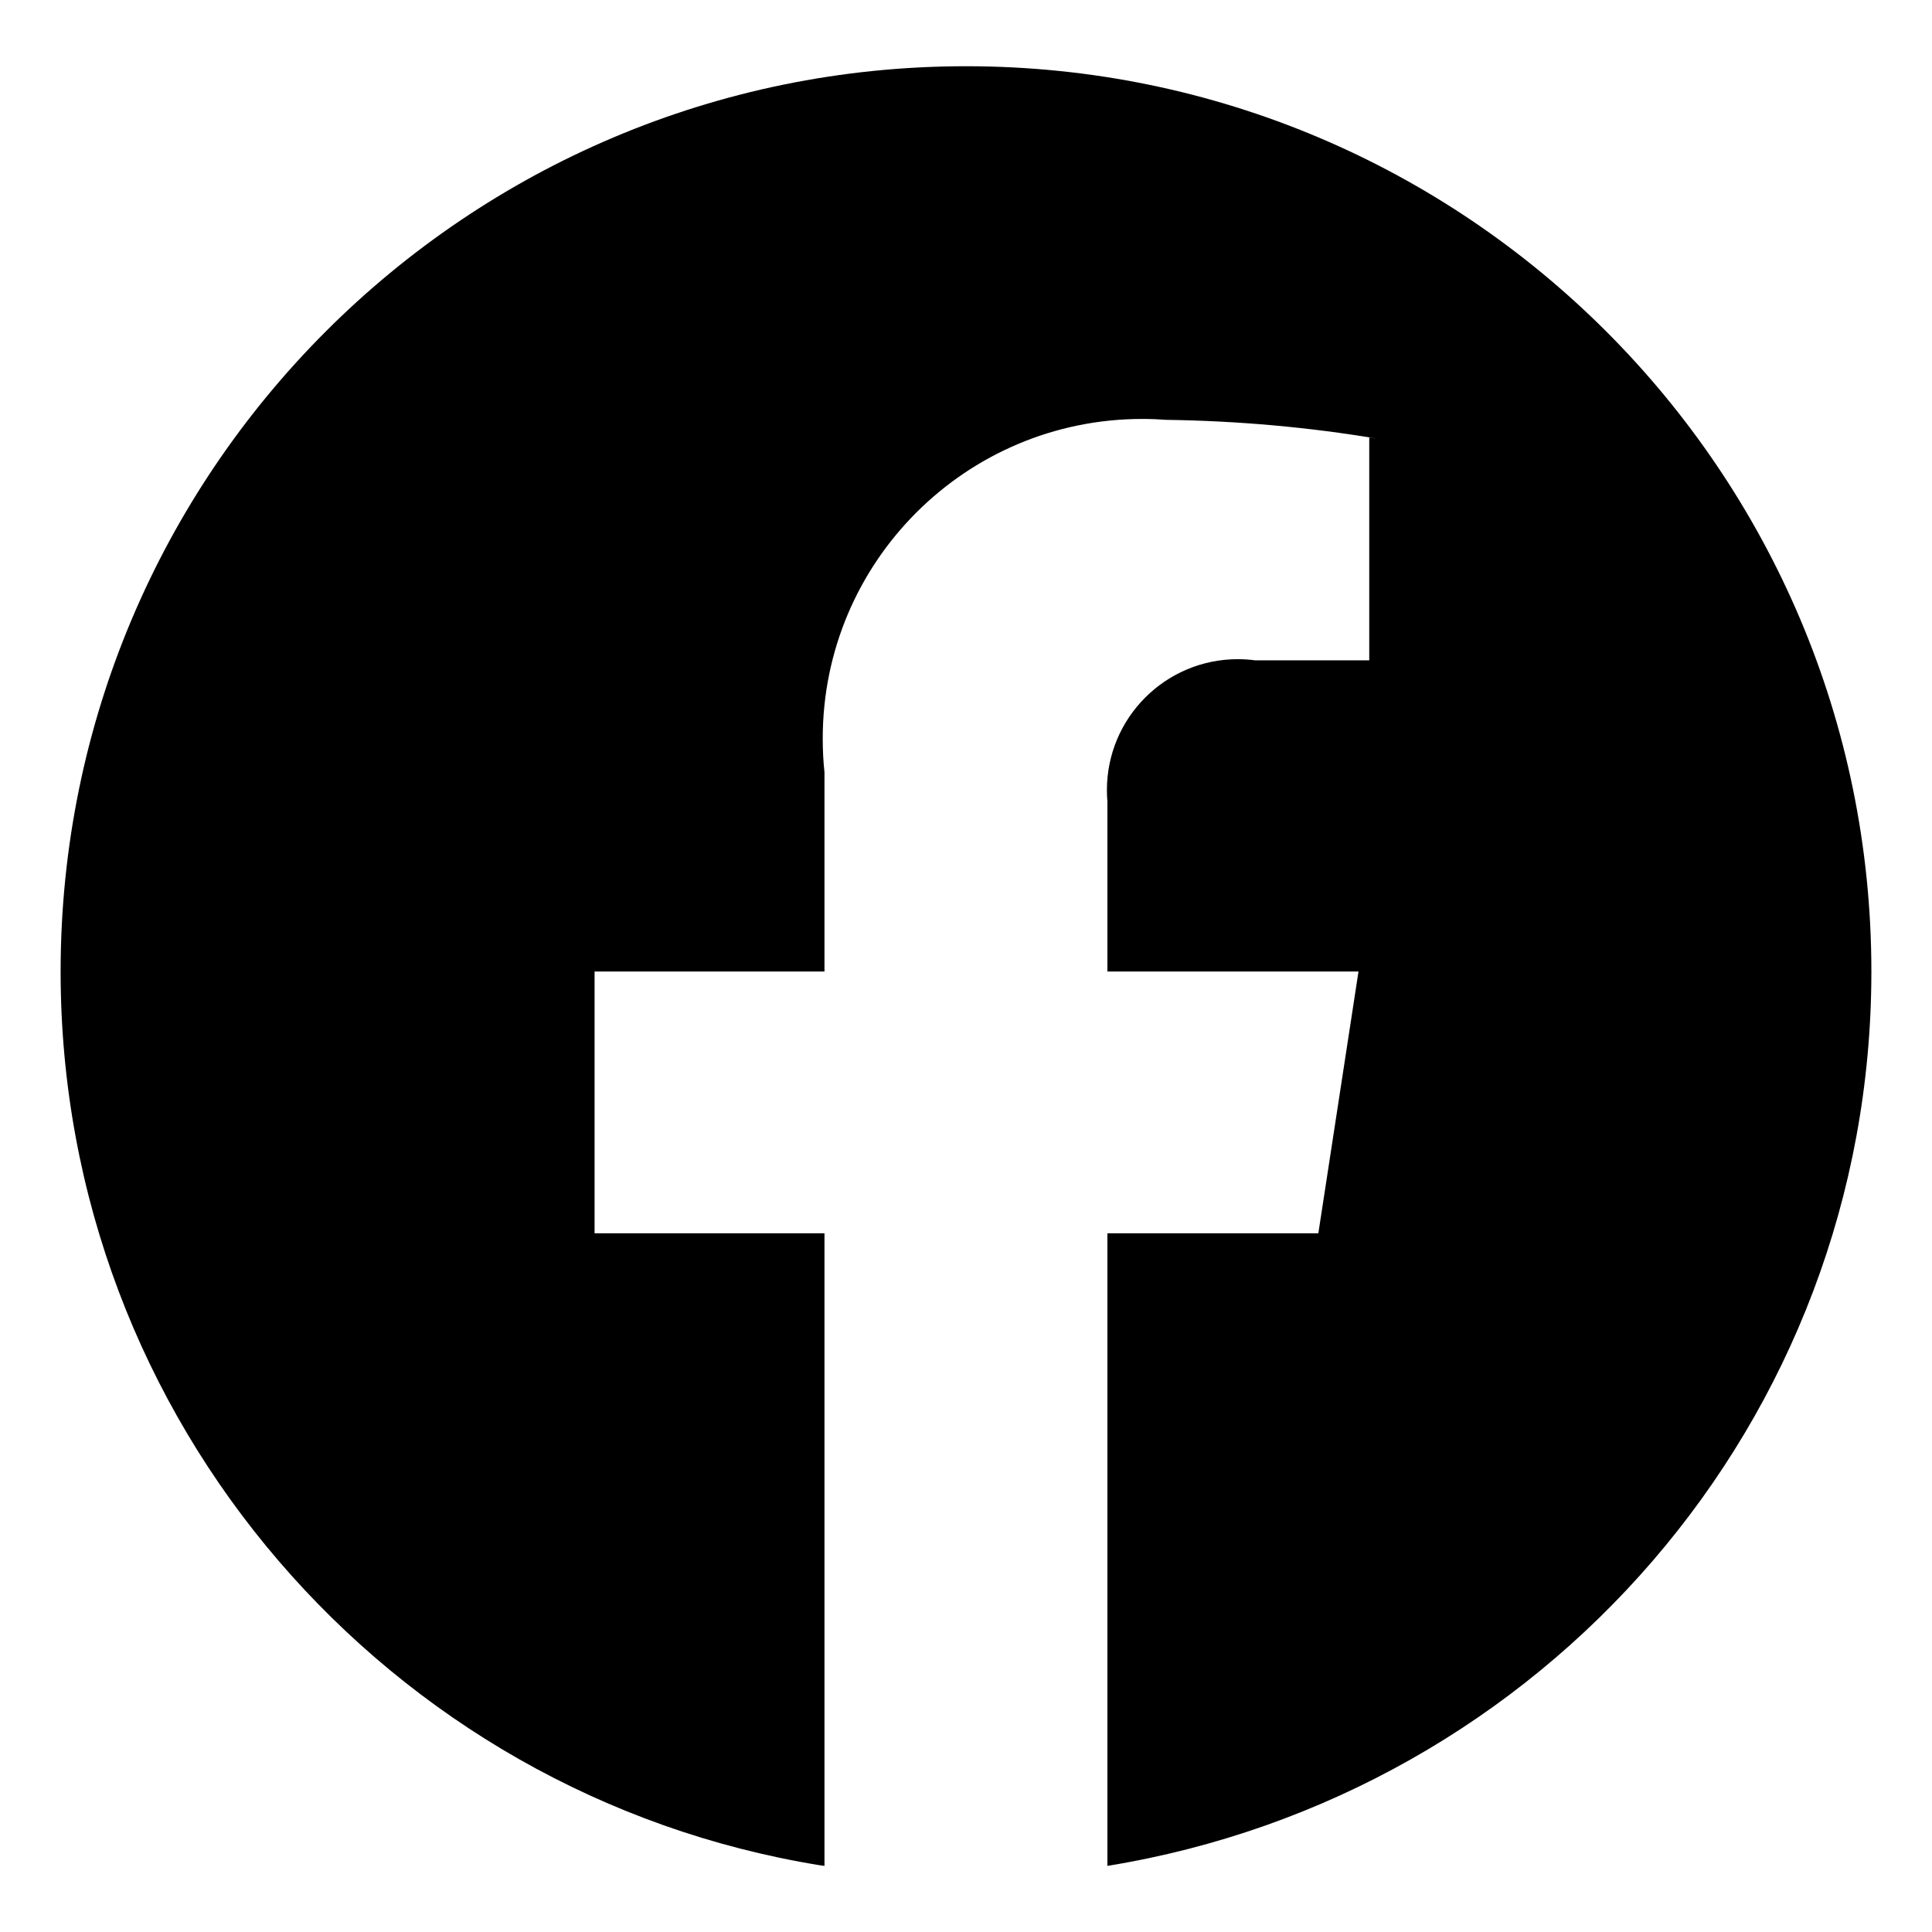
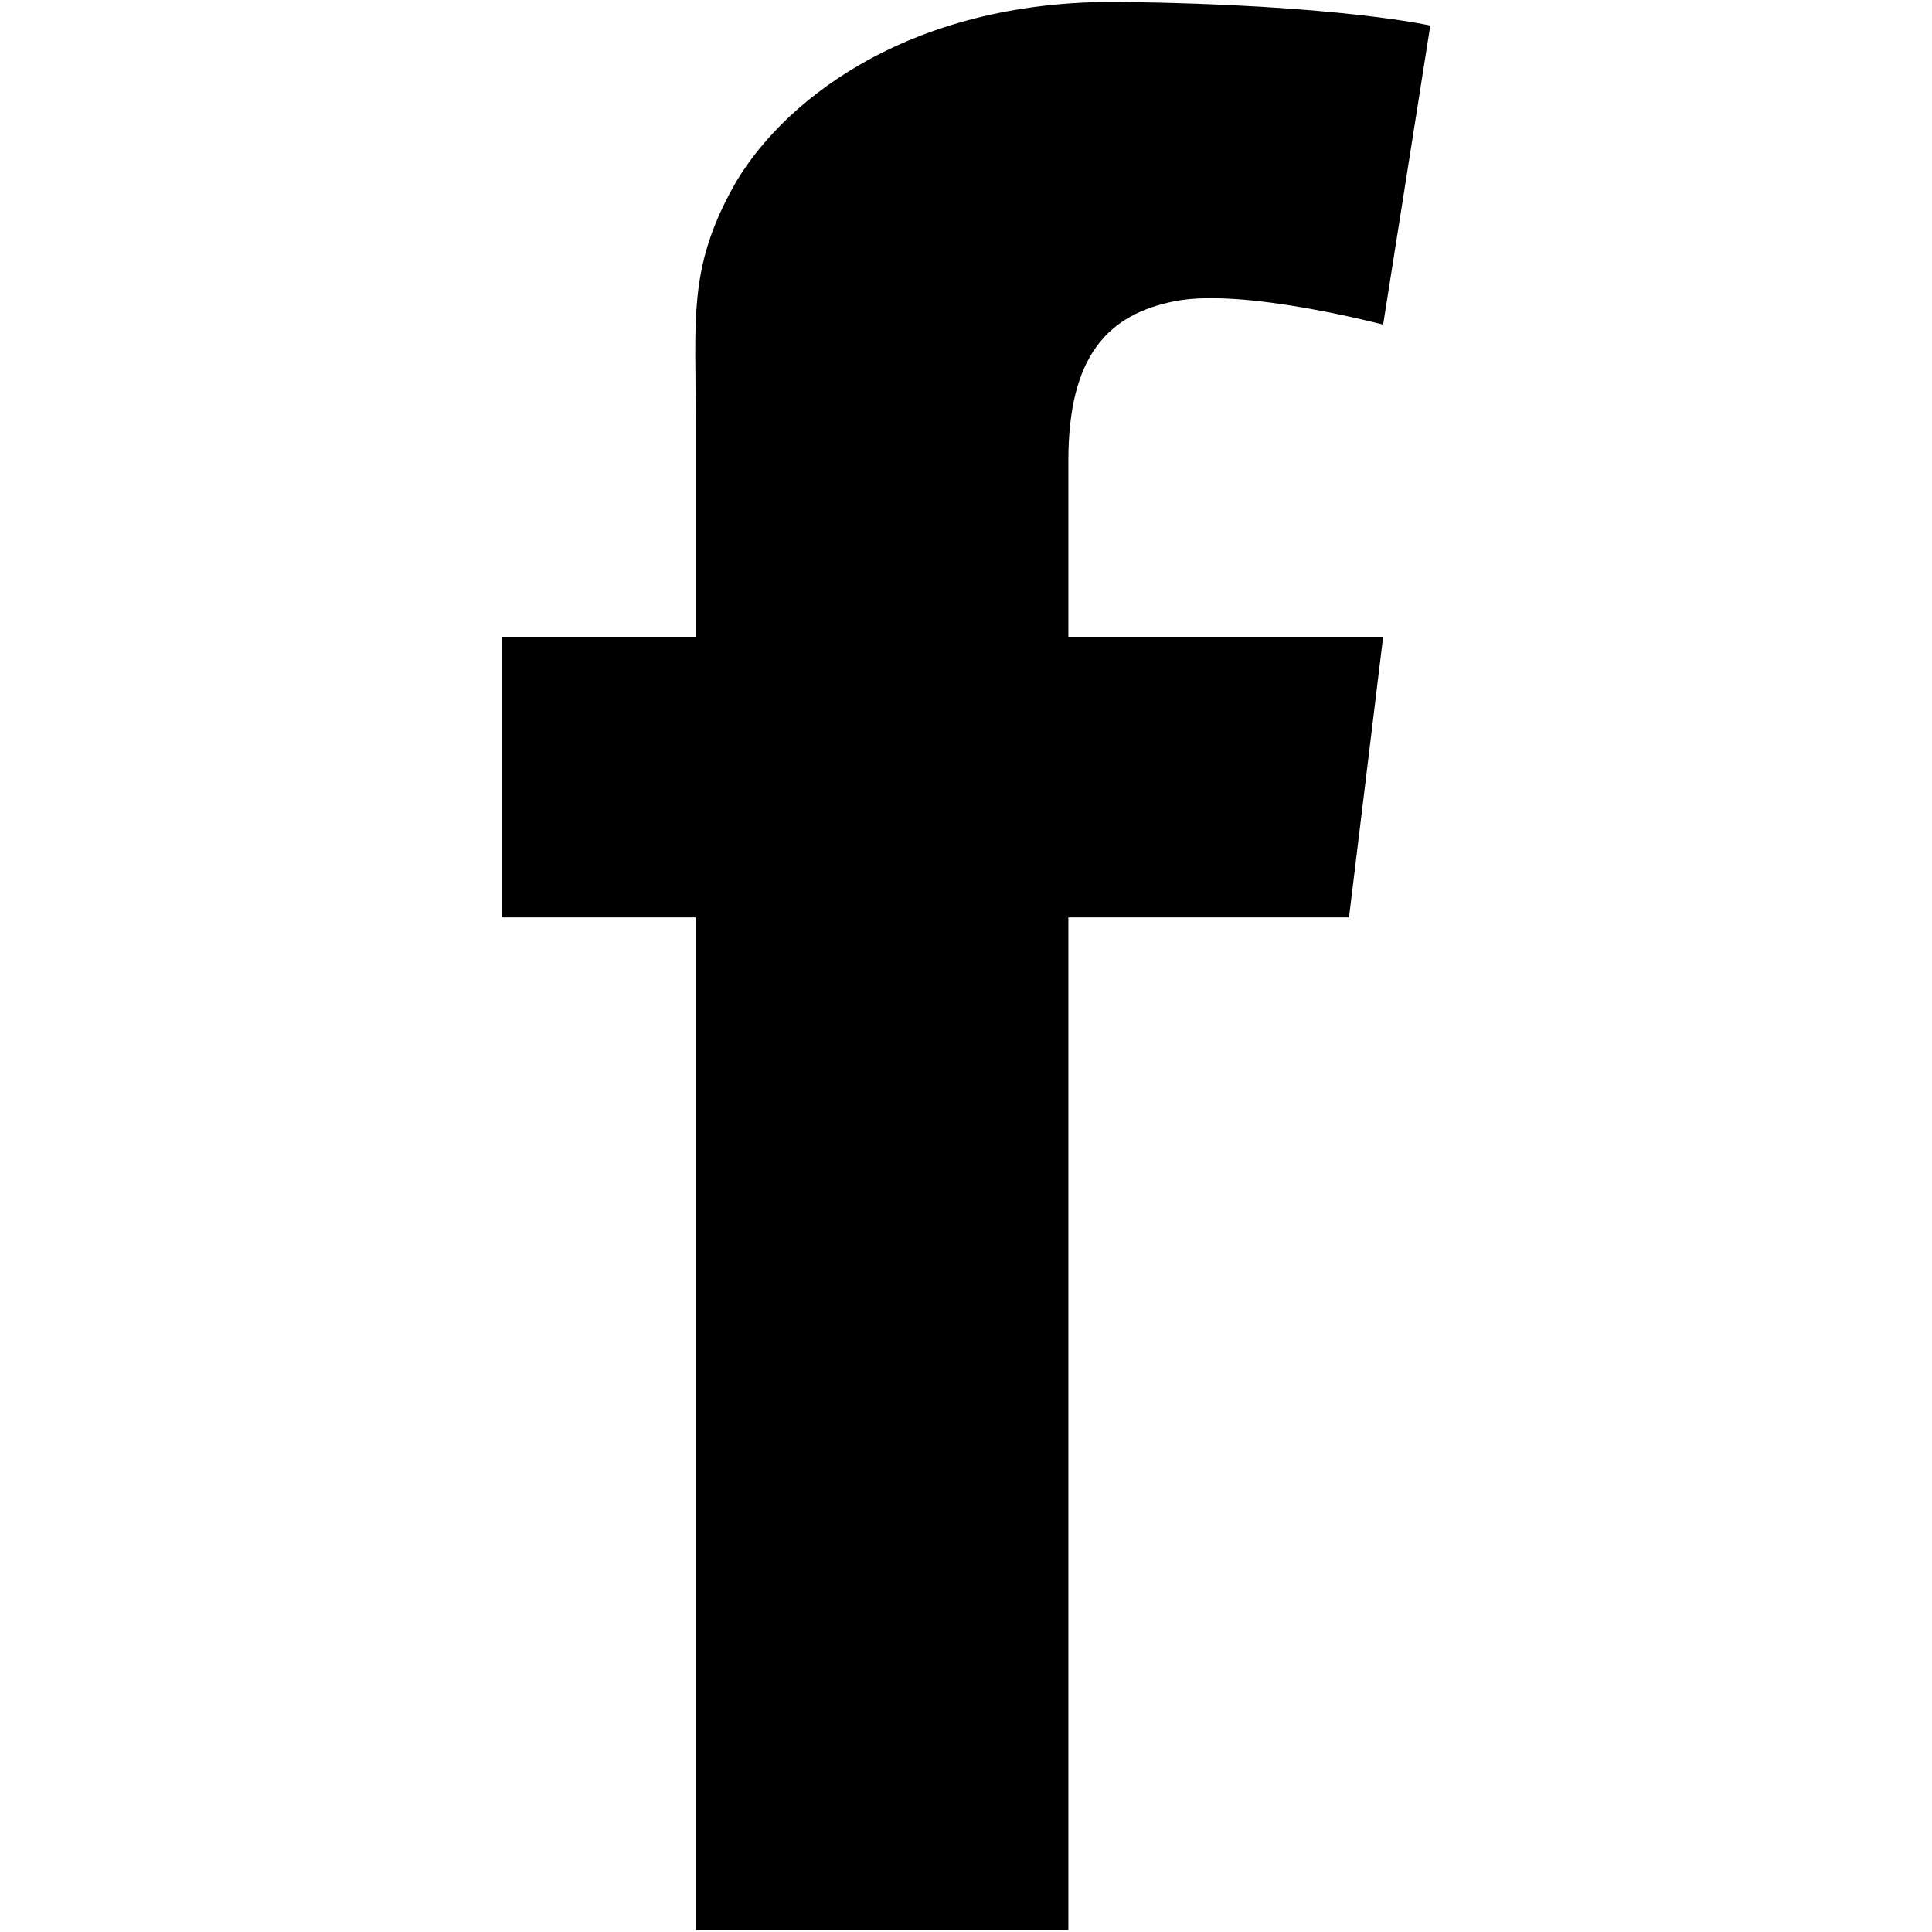
- <svg xmlns="http://www.w3.org/2000/svg" viewBox="0 0 32 32" version="1.1">
-   <path d="M30.996 16.091c-0.001-8.281-6.714-14.994-14.996-14.994s-14.996 6.714-14.996 14.996c0 7.455 5.44 13.639 12.566 14.8l0.086 0.012v-10.478h-3.808v-4.336h3.808v-3.302c-0.019-0.167-0.029-0.361-0.029-0.557 0-2.923 2.37-5.293 5.293-5.293 0.141 0 0.281 0.006 0.42 0.016l-0.018-0.001c1.199 0.017 2.359 0.123 3.491 0.312l-0.134-0.019v3.69h-1.892c-0.086-0.012-0.185-0.019-0.285-0.019-1.197 0-2.168 0.97-2.168 2.168 0 0.068 0.003 0.135 0.009 0.202l-0.001-0.009v2.812h4.159l-0.665 4.336h-3.494v10.478c7.213-1.174 12.653-7.359 12.654-14.814v-0z" />
+ <svg xmlns="http://www.w3.org/2000/svg" version="1.1" width="800px" height="800px" viewBox="0 0 512 512" xml:space="preserve">
+   <g id="7935ec95c421cee6d86eb22ecd11b7e3">
+     <path style="display: inline;" d="M283.122,122.174c0,5.24,0,22.319,0,46.583h83.424l-9.045,74.367h-74.379   c0,114.688,0,268.375,0,268.375h-98.726c0,0,0-151.653,0-268.375h-51.443v-74.367h51.443c0-29.492,0-50.463,0-56.302   c0-27.82-2.096-41.02,9.725-62.578C205.948,28.32,239.308-0.174,297.007,0.512c57.713,0.711,82.04,6.263,82.04,6.263   l-12.501,79.257c0,0-36.853-9.731-54.942-6.263C293.539,83.238,283.122,94.366,283.122,122.174z">
+ 
+ </path>
+   </g>
</svg>
